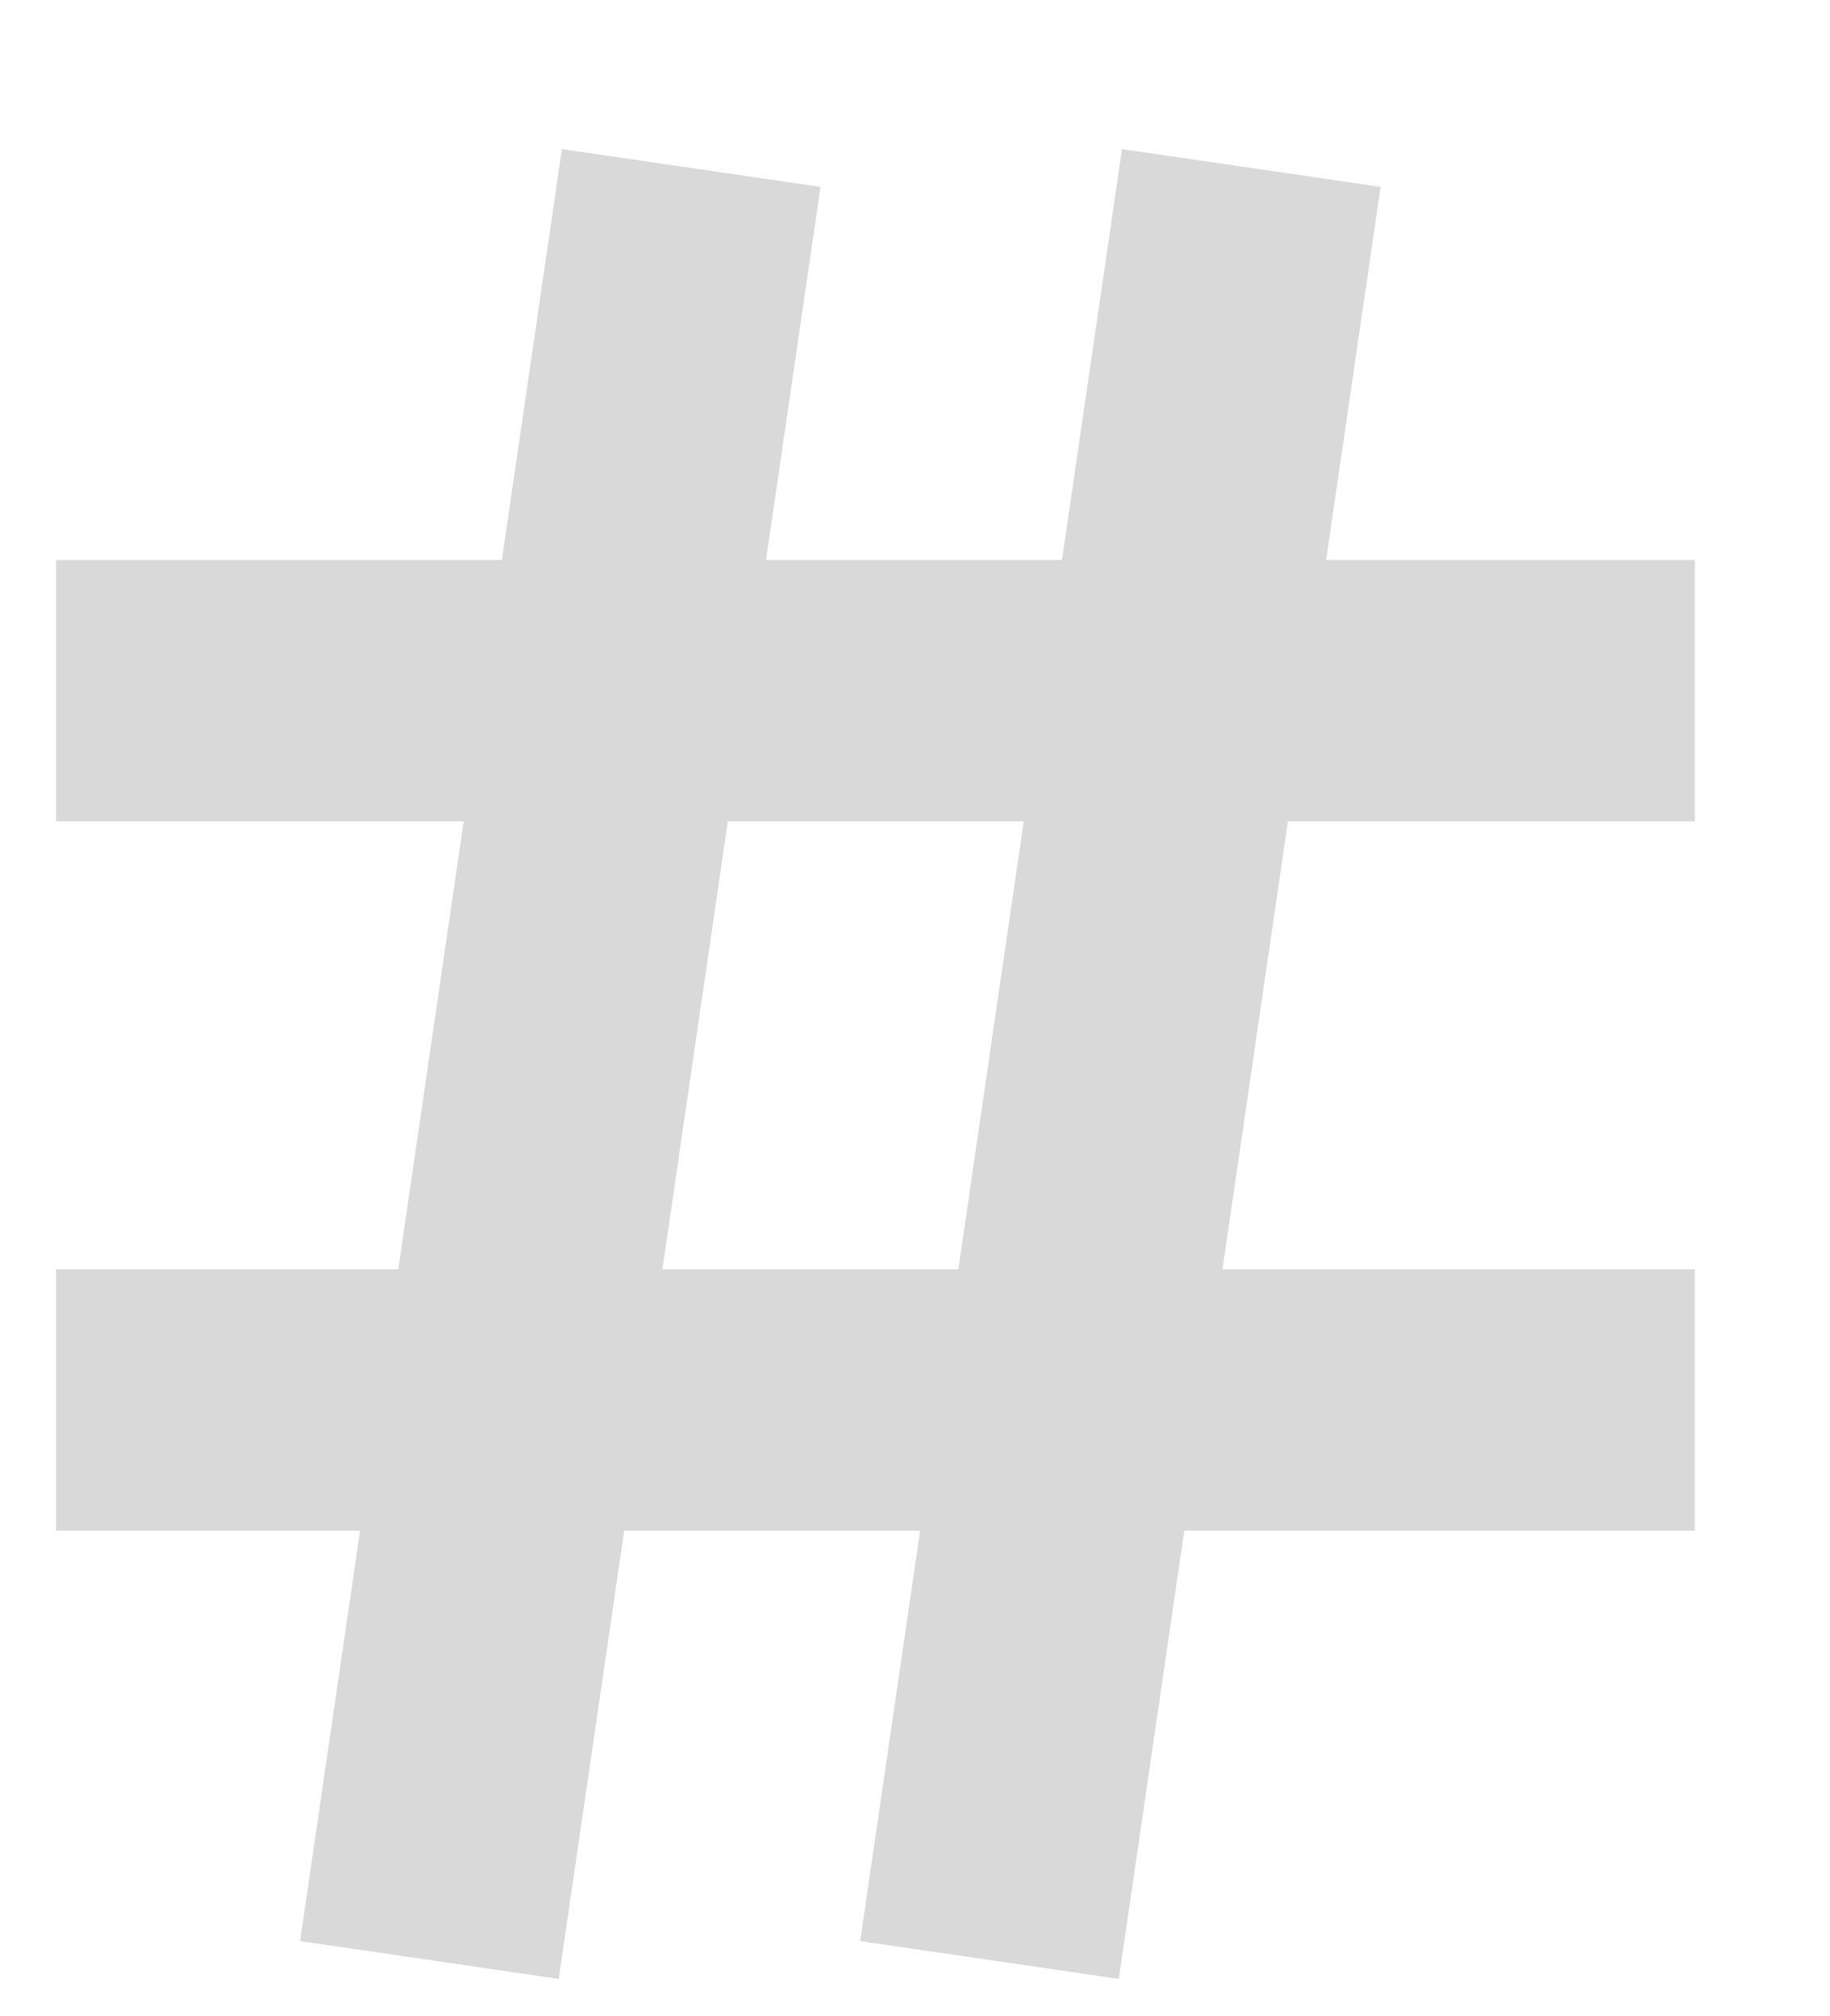
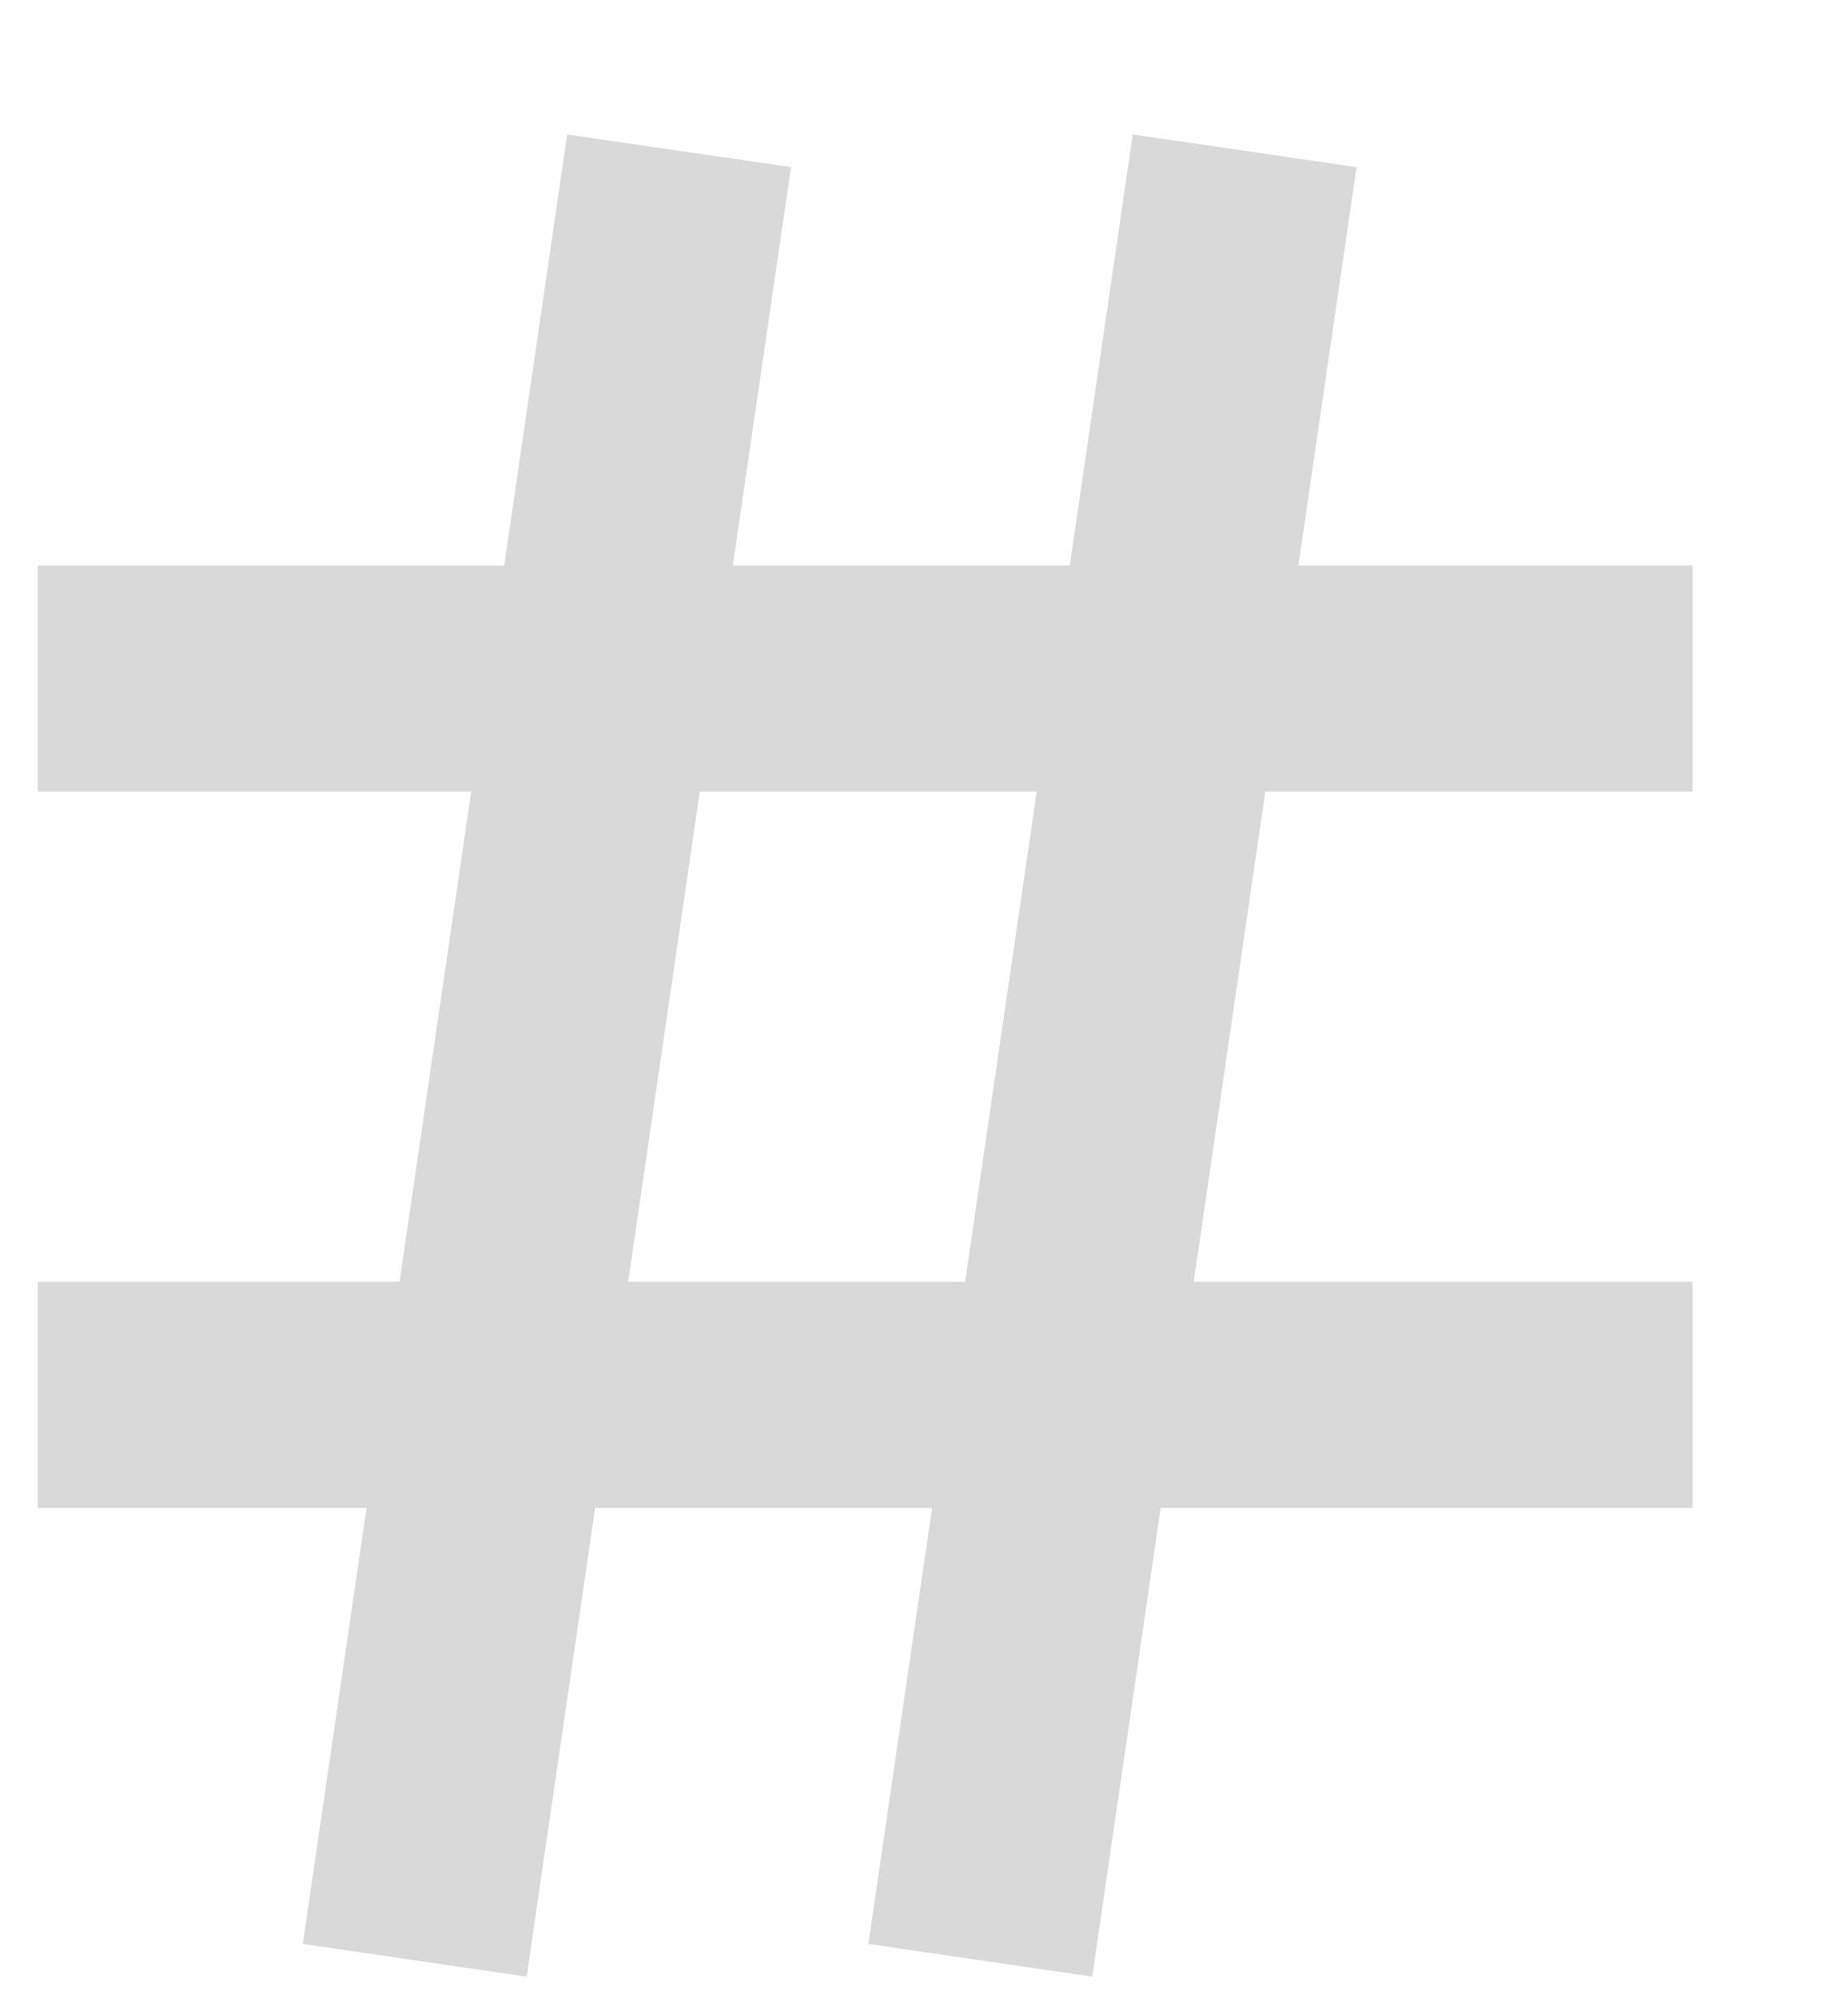
- <svg xmlns="http://www.w3.org/2000/svg" width="49" height="54" overflow="hidden">
+ <svg xmlns="http://www.w3.org/2000/svg" width="49" height="53" overflow="hidden">
  <defs>
    <clipPath id="clip0">
-       <path d="M745 201 794 201 794 255 745 255Z" fill-rule="evenodd" clip-rule="evenodd" />
+       <path d="M745 201 794 201 794 254 745 254Z" fill-rule="evenodd" clip-rule="evenodd" />
    </clipPath>
  </defs>
  <g clip-path="url(#clip0)" transform="translate(-745 -201)">
-     <path d="M746.5 219.5 790.391 219.5" stroke="#D9D9D9" stroke-width="7" stroke-miterlimit="8" fill="none" fill-rule="evenodd" />
-     <path d="M746.5 238.5 790.391 238.5" stroke="#D9D9D9" stroke-width="7" stroke-miterlimit="8" fill="none" fill-rule="evenodd" />
-     <path d="M0 0 7.012 48" stroke="#D9D9D9" stroke-width="7" stroke-miterlimit="8" fill="none" fill-rule="evenodd" transform="matrix(1 0 0 -1 756.5 253.5)" />
-     <path d="M0 0 7.012 48" stroke="#D9D9D9" stroke-width="7" stroke-miterlimit="8" fill="none" fill-rule="evenodd" transform="matrix(1 0 0 -1 771.5 253.5)" />
+     <path d="M746 219 789.891 219" stroke="#D9D9D9" stroke-width="6" stroke-miterlimit="8" fill="none" fill-rule="evenodd" />
+     <path d="M746 238 789.891 238" stroke="#D9D9D9" stroke-width="6" stroke-miterlimit="8" fill="none" fill-rule="evenodd" />
+     <path d="M0 0 7.012 48" stroke="#D9D9D9" stroke-width="6" stroke-miterlimit="8" fill="none" fill-rule="evenodd" transform="matrix(1 0 0 -1 756 253)" />
+     <path d="M0 0 7.012 48" stroke="#D9D9D9" stroke-width="6" stroke-miterlimit="8" fill="none" fill-rule="evenodd" transform="matrix(1 0 0 -1 771 253)" />
  </g>
</svg>
